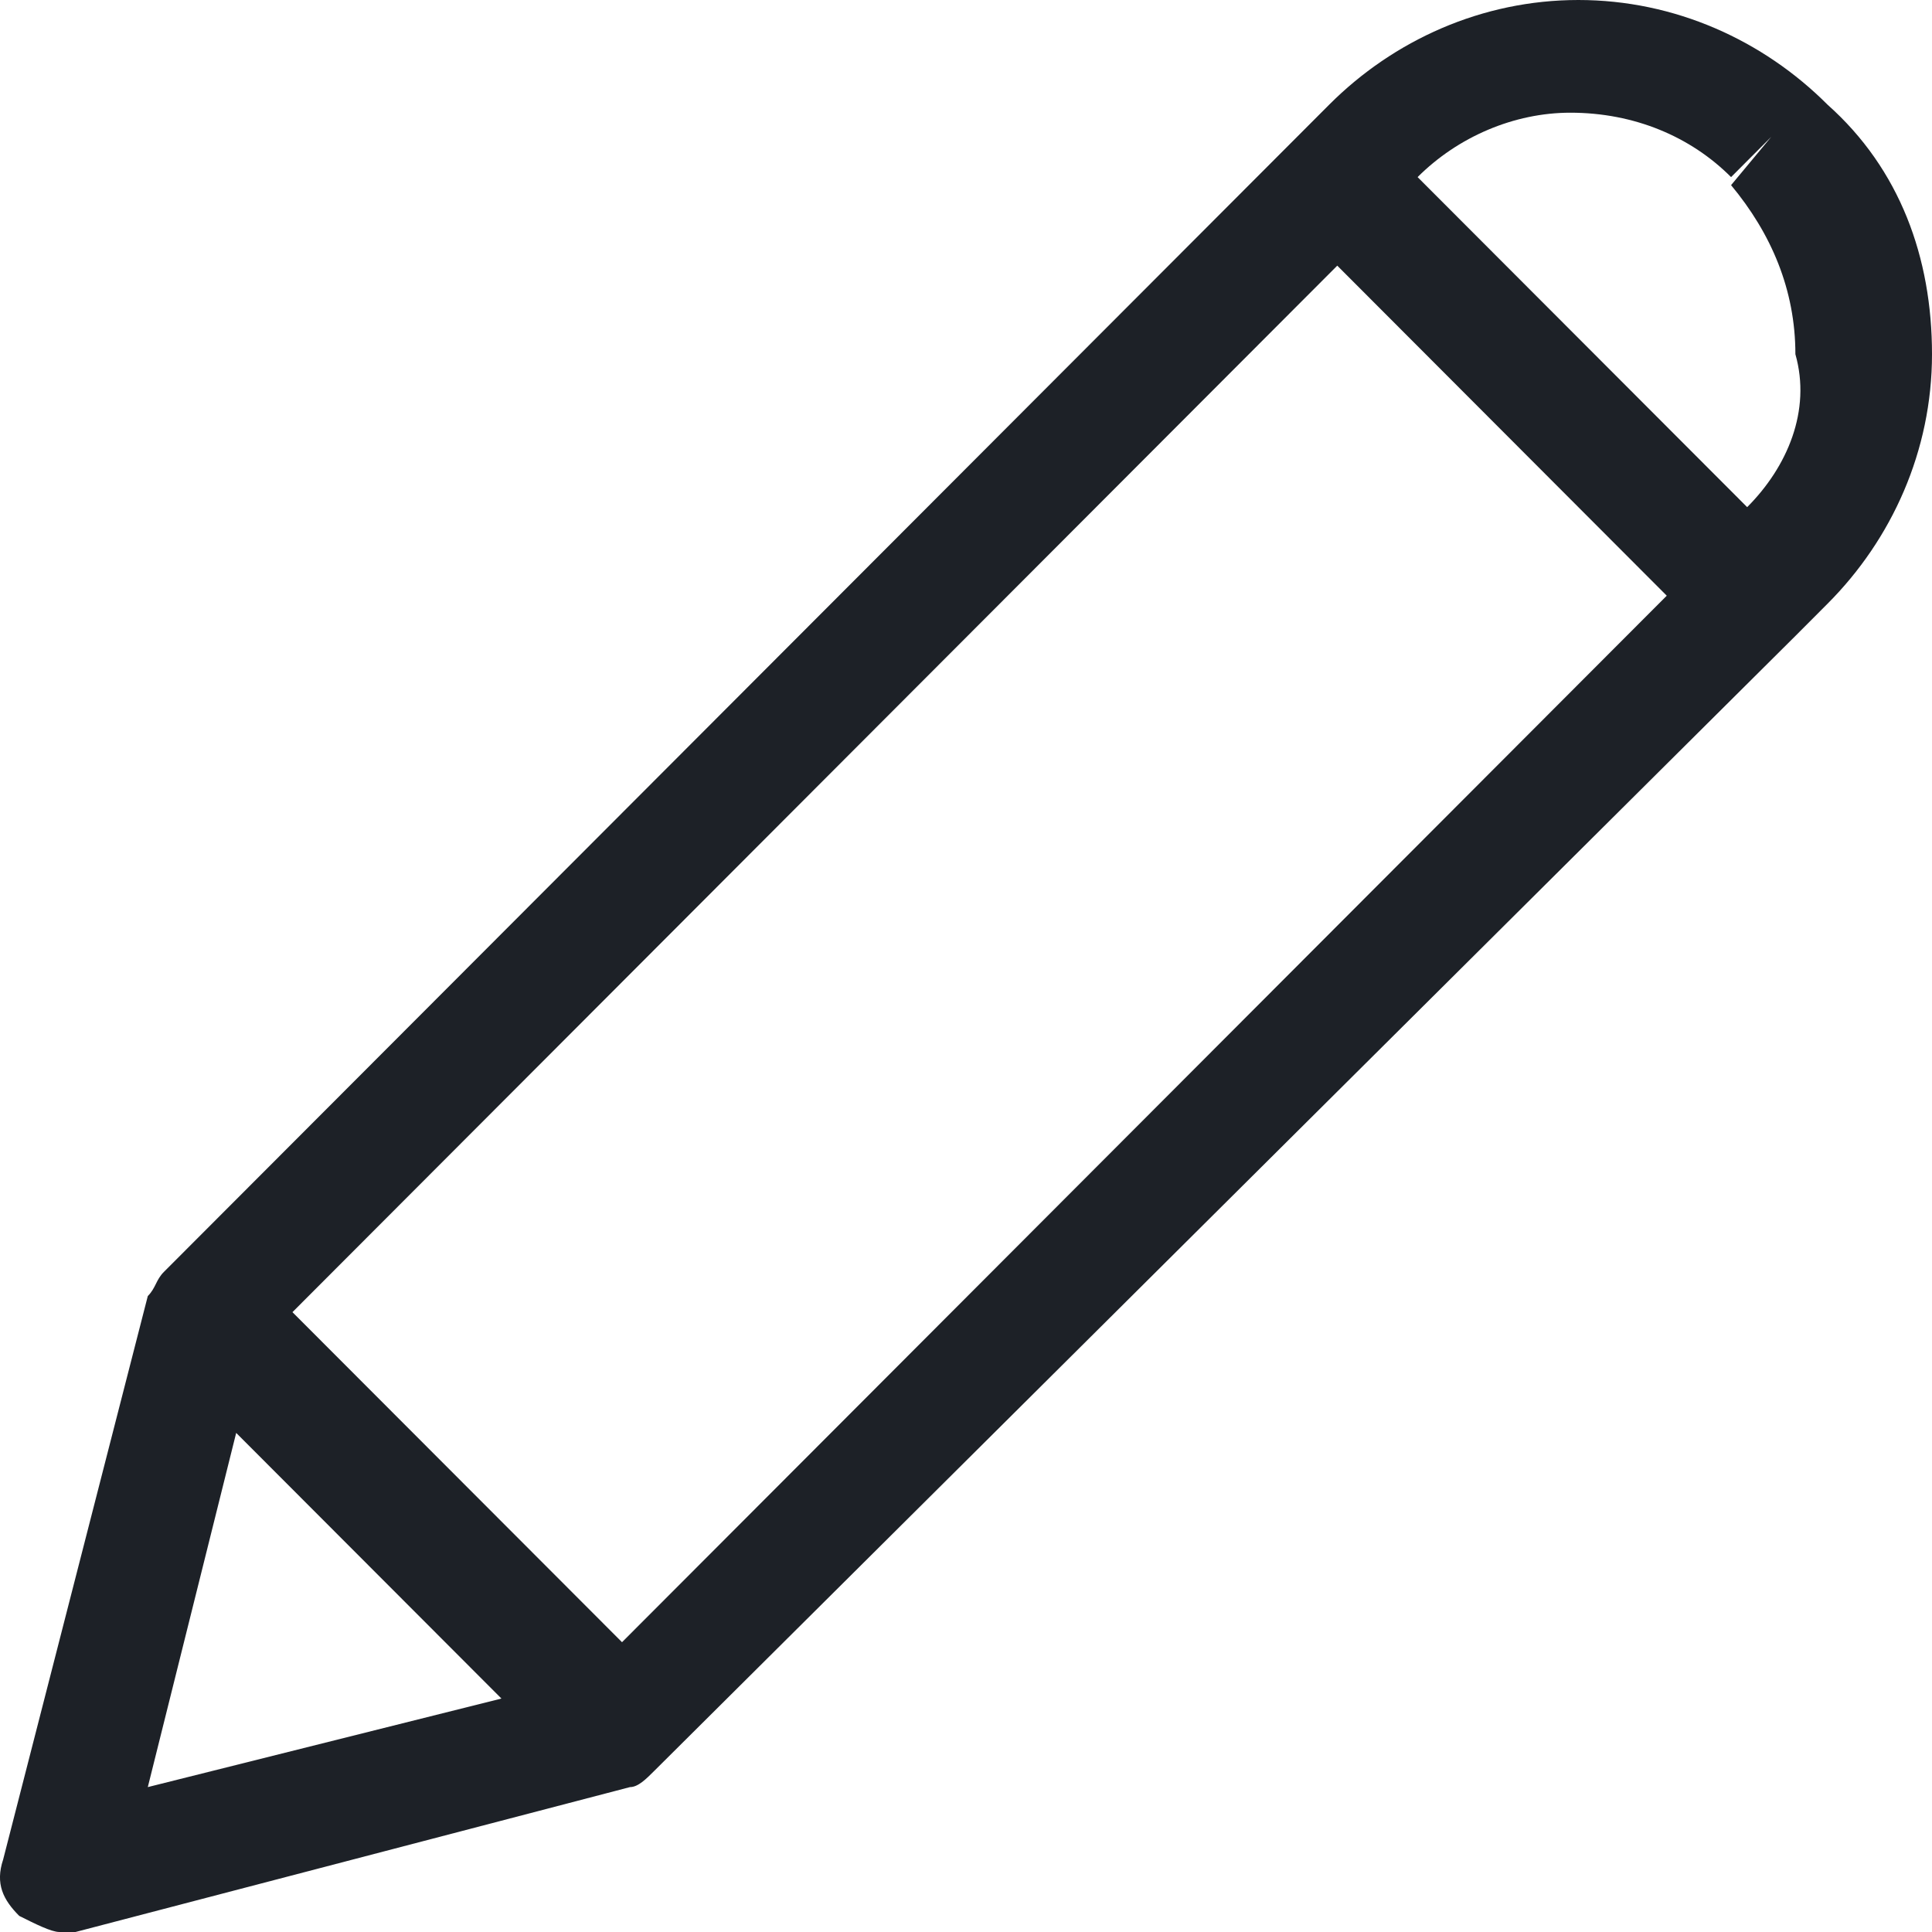
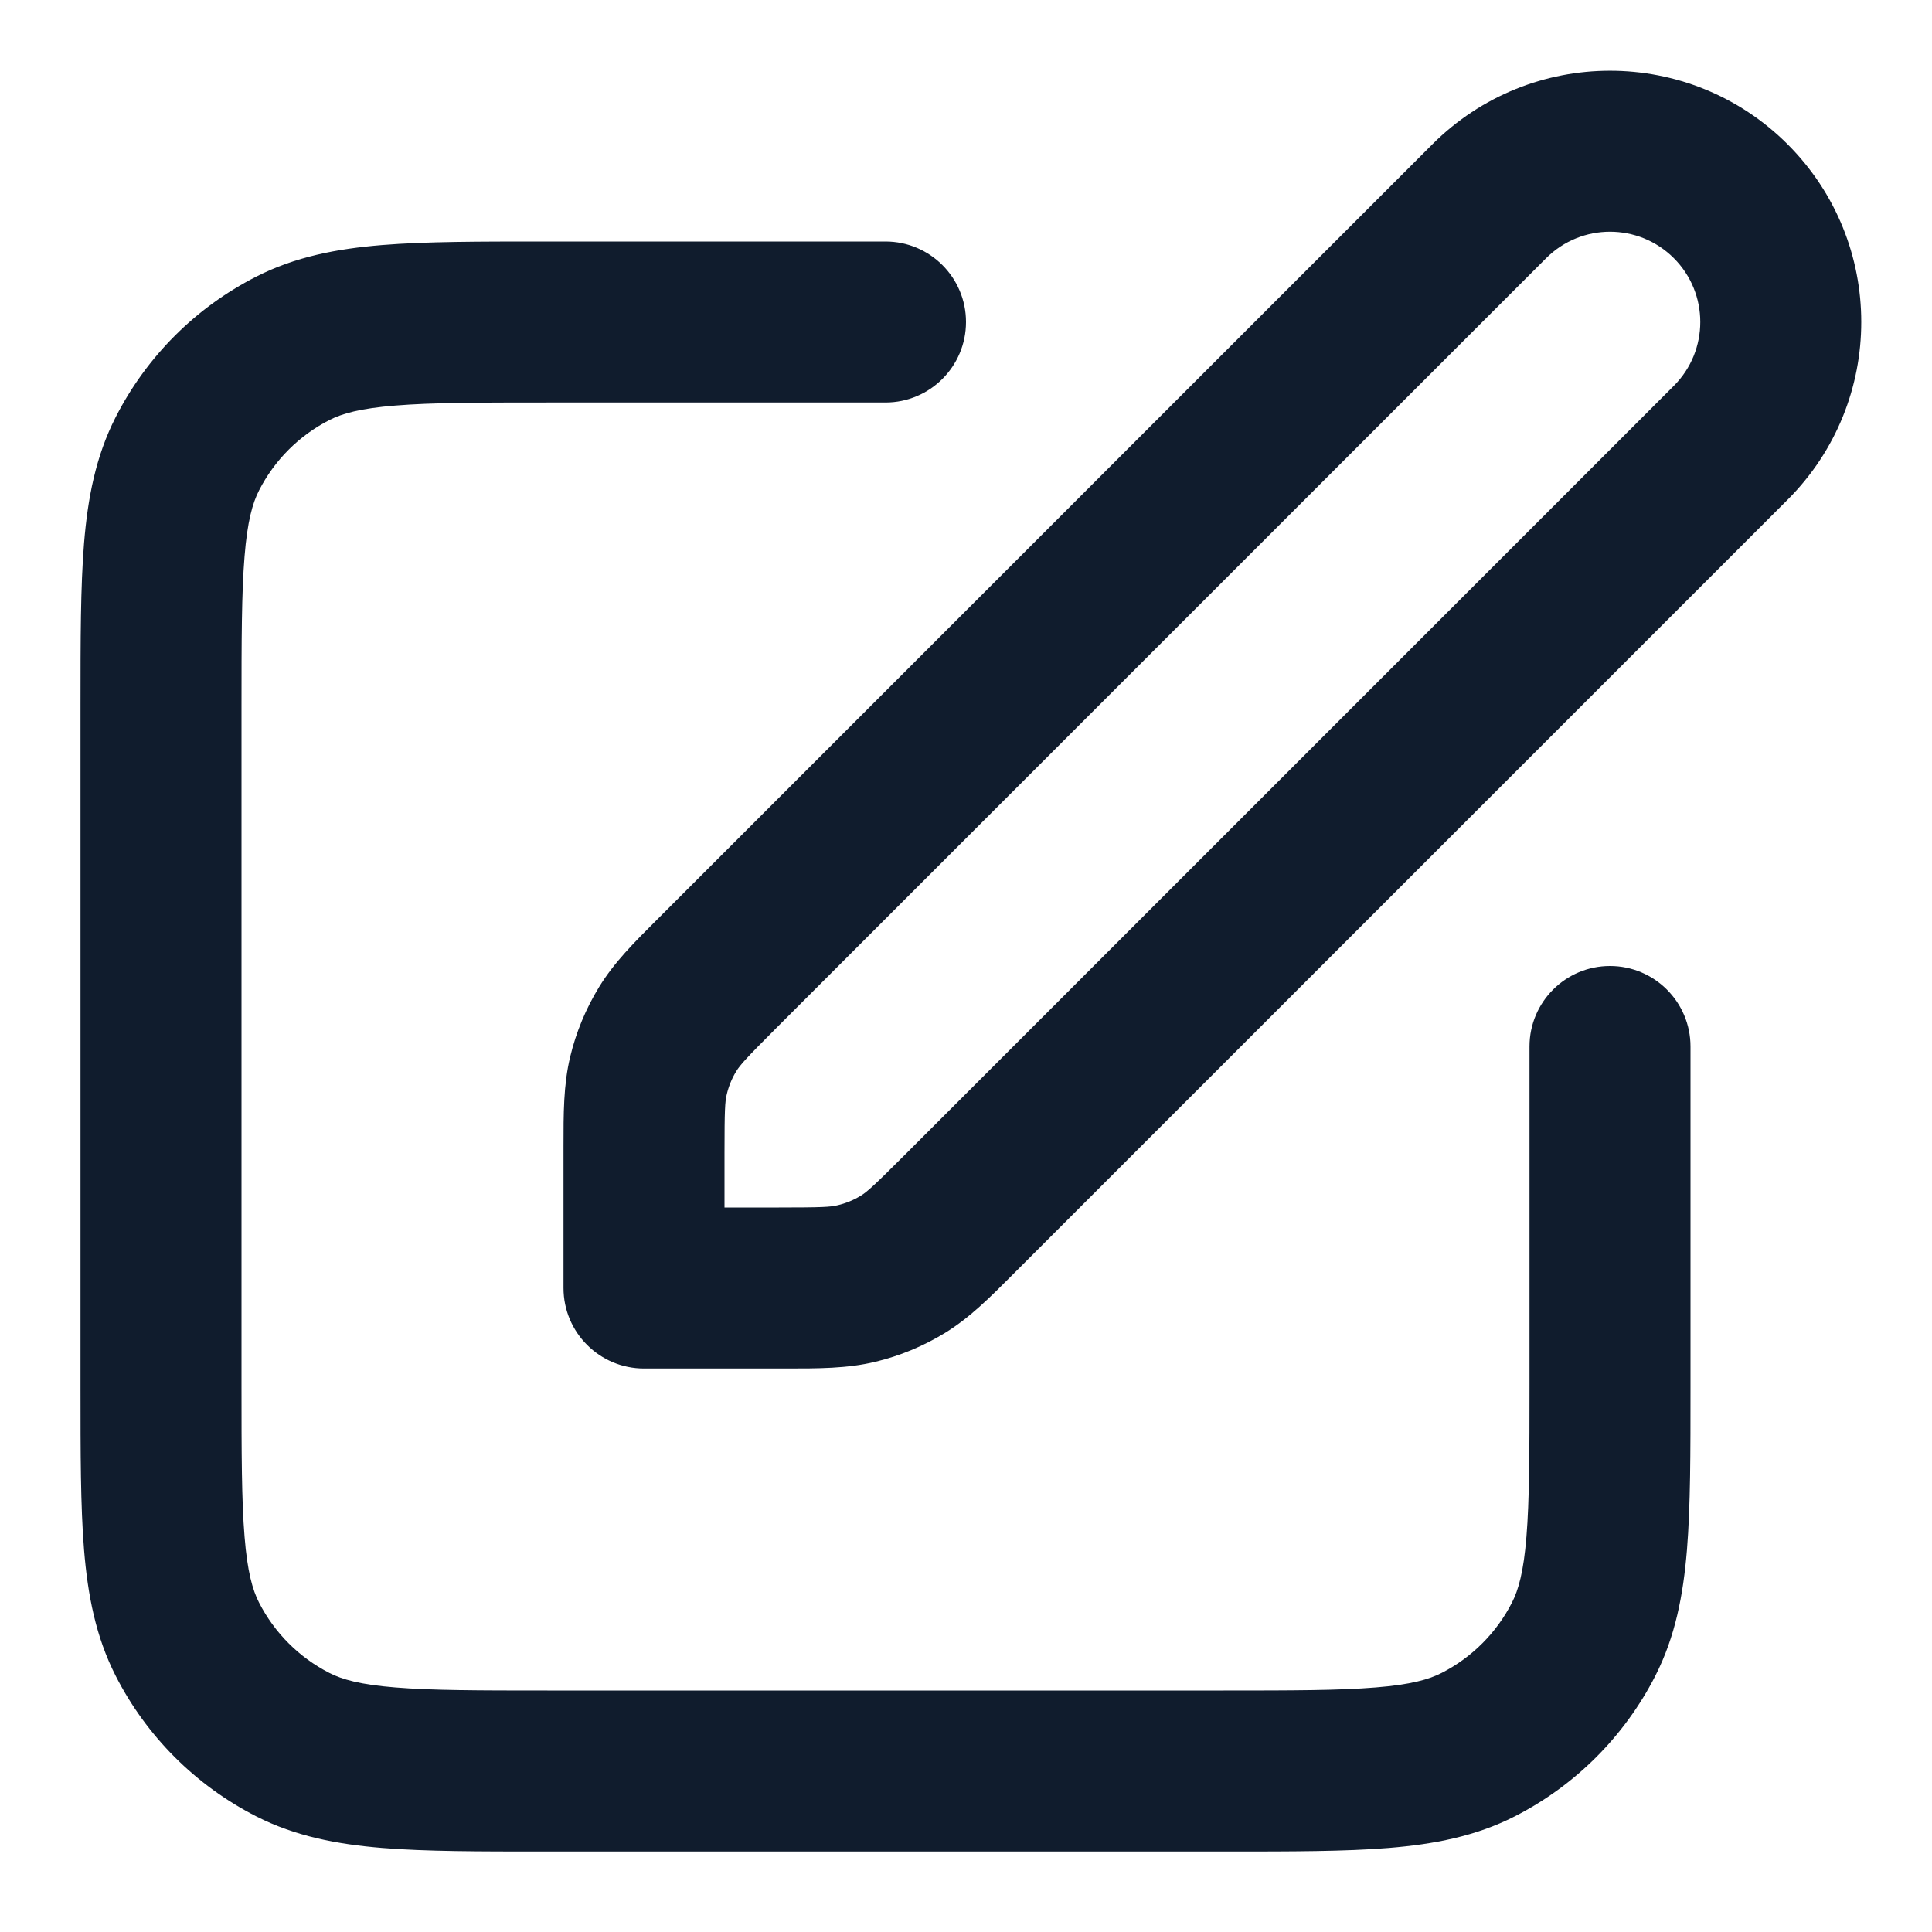
<svg xmlns="http://www.w3.org/2000/svg" width="24" height="24" viewBox="0 0 24 24" fill="none">
-   <path d="M24 4.4C24 3.2 23.601 2.1 22.702 1.3L22.203 1.8L22.702 1.3C21.903 0.5 20.805 0 19.607 0C18.409 0 17.311 0.5 16.512 1.3L2.036 15.8C1.936 15.9 1.936 16 1.836 16.1L0.039 23.1C-0.061 23.4 0.039 23.6 0.239 23.8C0.439 23.9 0.638 24 0.738 24C0.838 24 0.838 24 0.938 24L7.826 22.2C7.926 22.2 8.026 22.1 8.126 22L22.303 7.9L22.702 7.5C23.501 6.7 24 5.6 24 4.4ZM7.727 20.4L3.633 16.3L16.612 3.3L20.705 7.4L7.727 20.4ZM2.934 17.8L6.229 21.1L1.836 22.2L2.934 17.8ZM21.704 6.3L17.61 2.2C18.11 1.7 18.808 1.4 19.507 1.4C20.306 1.4 21.005 1.7 21.504 2.2L22.003 1.7L21.504 2.3C22.003 2.9 22.303 3.6 22.303 4.4C22.502 5.1 22.203 5.8 21.704 6.3Z" fill="#1D2127" />
+   <path fill-rule="evenodd" clip-rule="evenodd" d="M17.793 1.793C19.012 0.574 20.988 0.574 22.207 1.793C23.426 3.012 23.426 4.988 22.207 6.207L12.644 15.77C12.625 15.79 12.605 15.809 12.585 15.829C12.298 16.117 12.045 16.371 11.739 16.558C11.471 16.722 11.178 16.844 10.872 16.917C10.524 17.001 10.165 17 9.758 17C9.73 17 9.703 17 9.675 17H8C7.448 17 7 16.552 7 16V14.325C7 14.297 7 14.27 7 14.242C7 13.835 6.999 13.476 7.083 13.128C7.156 12.822 7.278 12.529 7.442 12.261C7.629 11.955 7.883 11.702 8.171 11.415C8.191 11.395 8.21 11.375 8.23 11.356L17.793 1.793ZM20.793 3.207C20.355 2.769 19.645 2.769 19.207 3.207L9.644 12.77C9.265 13.149 9.195 13.229 9.147 13.306C9.092 13.395 9.052 13.493 9.028 13.595C9.006 13.683 9 13.789 9 14.325V15H9.675C10.211 15 10.317 14.994 10.405 14.972C10.507 14.948 10.605 14.908 10.694 14.853C10.771 14.805 10.851 14.735 11.23 14.356L20.793 4.793C21.231 4.355 21.231 3.645 20.793 3.207ZM6.759 3L11 3C11.552 3 12 3.448 12 4C12 4.552 11.552 5 11 5H6.8C5.943 5 5.361 5.001 4.911 5.038C4.473 5.073 4.248 5.138 4.092 5.218C3.716 5.41 3.41 5.716 3.218 6.092C3.138 6.248 3.073 6.473 3.038 6.911C3.001 7.361 3 7.943 3 8.8V17.2C3 18.057 3.001 18.639 3.038 19.089C3.073 19.527 3.138 19.752 3.218 19.908C3.41 20.284 3.716 20.59 4.092 20.782C4.248 20.862 4.473 20.927 4.911 20.962C5.361 20.999 5.943 21 6.8 21H15.2C16.057 21 16.639 20.999 17.089 20.962C17.527 20.927 17.752 20.862 17.908 20.782C18.284 20.59 18.59 20.284 18.782 19.908C18.862 19.752 18.927 19.527 18.962 19.089C18.999 18.639 19 18.057 19 17.2V13C19 12.448 19.448 12 20 12C20.552 12 21 12.448 21 13V17.241C21 18.046 21 18.711 20.956 19.252C20.91 19.814 20.811 20.331 20.564 20.816C20.18 21.569 19.569 22.18 18.816 22.564C18.331 22.811 17.814 22.91 17.252 22.956C16.711 23 16.046 23 15.241 23H6.759C5.954 23 5.289 23 4.748 22.956C4.186 22.91 3.669 22.811 3.184 22.564C2.431 22.18 1.819 21.569 1.436 20.816C1.189 20.331 1.09 19.814 1.044 19.252C1 18.711 1 18.046 1 17.241V8.759C1 7.954 1 7.289 1.044 6.748C1.09 6.186 1.189 5.669 1.436 5.184C1.819 4.431 2.431 3.819 3.184 3.436C3.669 3.189 4.186 3.09 4.748 3.044C5.289 3 5.954 3 6.759 3Z" fill="#101C2D" />
</svg>
